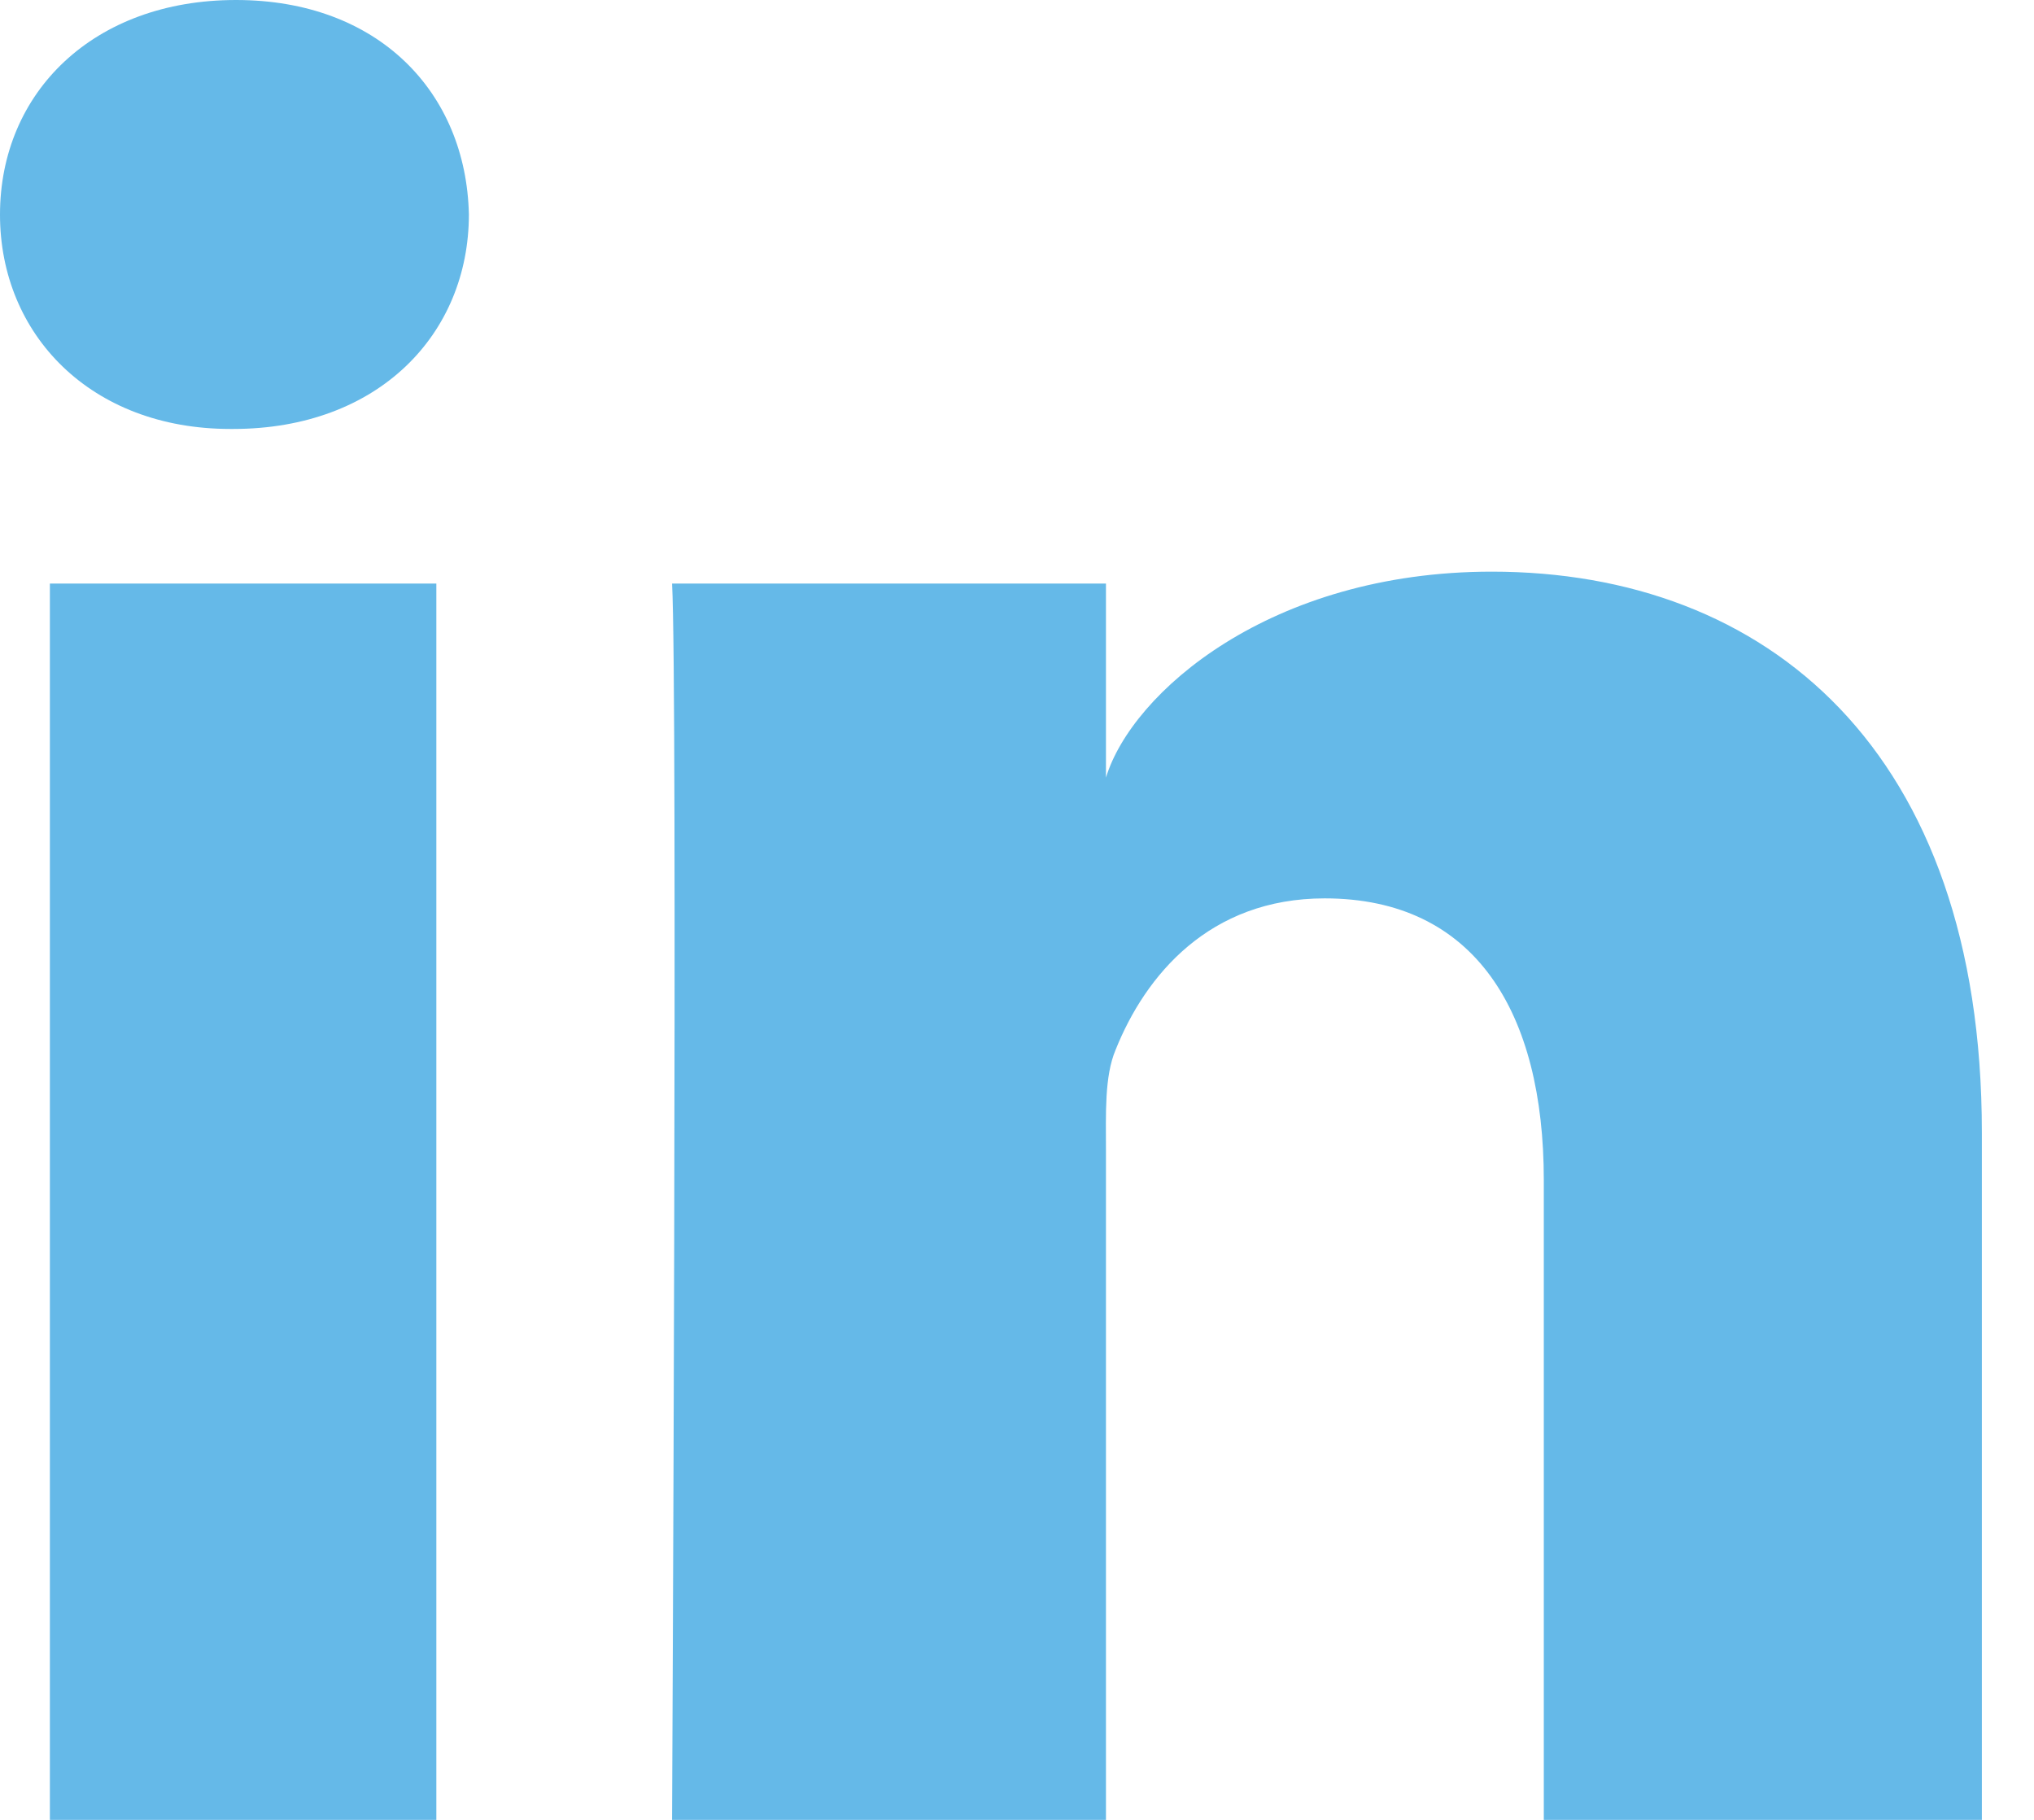
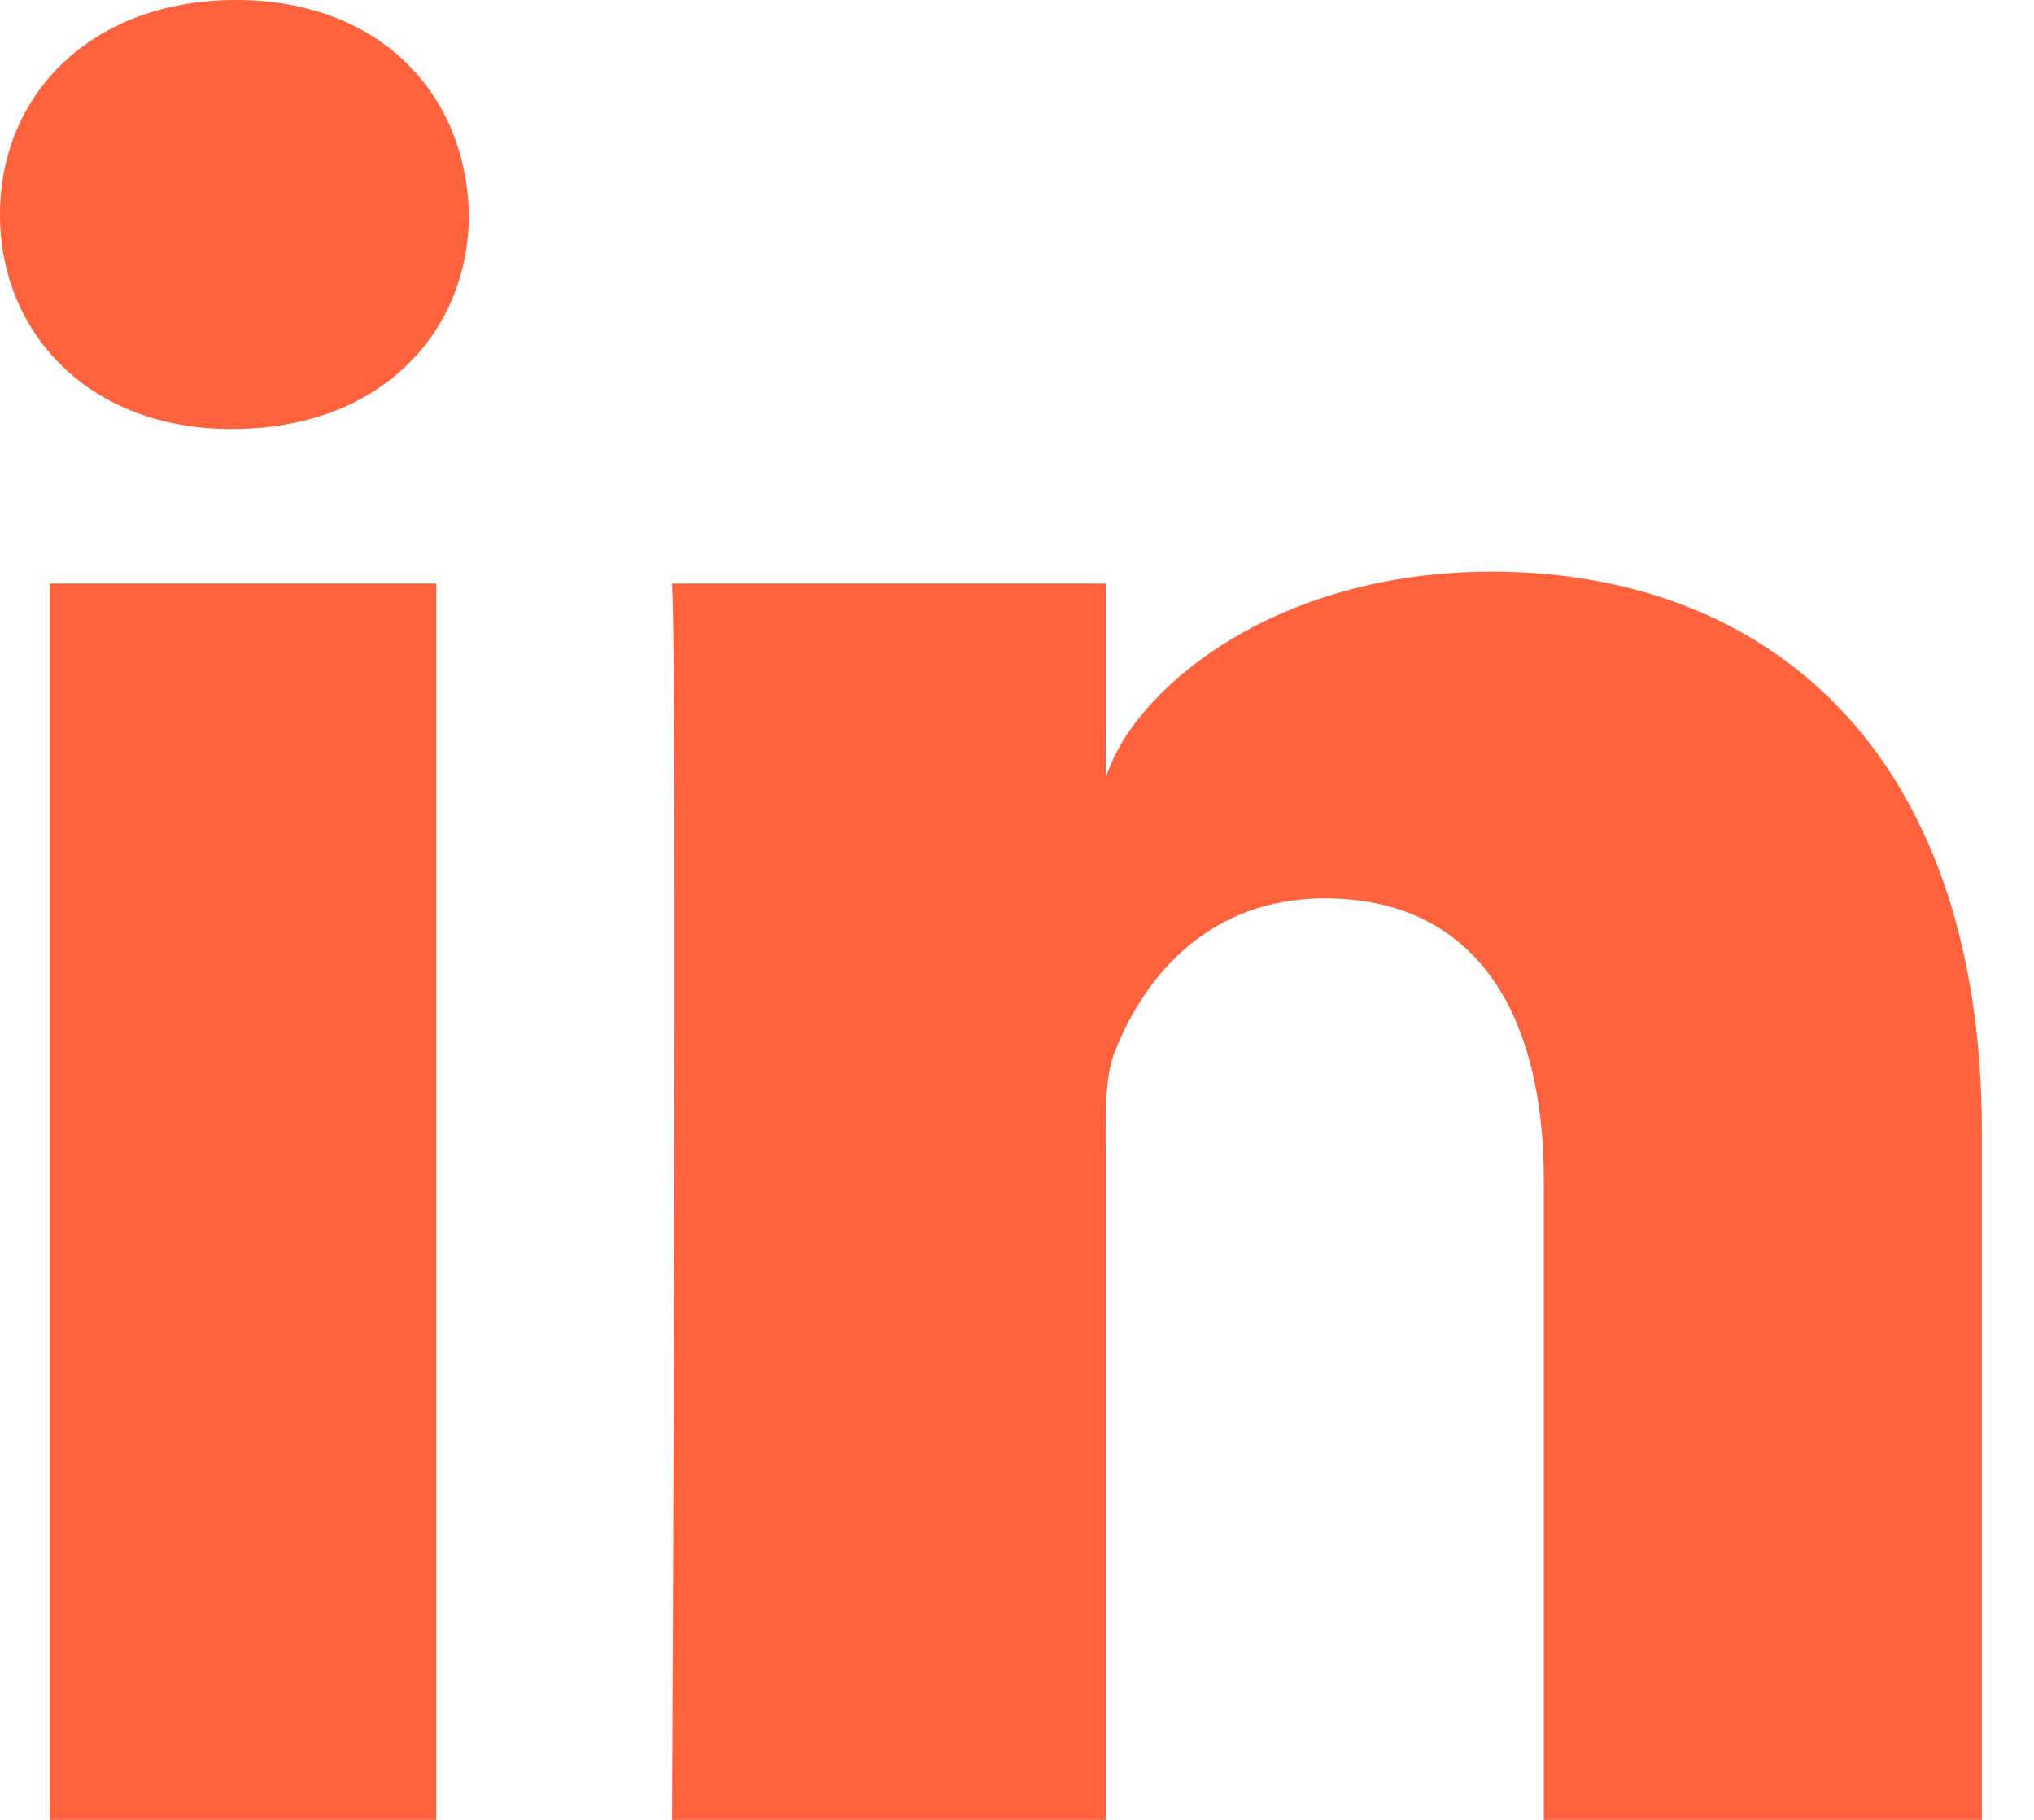
<svg xmlns="http://www.w3.org/2000/svg" width="19px" height="17px" viewBox="0 0 19 17" version="1.1">
  <defs />
-   <g id="A" stroke="none" stroke-width="1" fill="none" fill-rule="evenodd">
-     <g id="article" transform="translate(-456, -3654)" fill="#65b9e8">
-       <g id="share" transform="translate(202, 3654)">
-         <path d="M254.466,5.451 L258.076,5.451 L258.076,17 L254.466,17 L254.466,5.451 Z M256.178,4.007 L256.152,4.007 C254.847,4.007 254,3.124 254,2.005 C254,0.864 254.872,1.39444012e-13 256.204,1.39444012e-13 C257.535,1.39444012e-13 258.354,0.862 258.38,2.002 C258.38,3.121 257.535,4.007 256.178,4.007 L256.178,4.007 Z M272.513,17 L268.421,17 L268.421,11.024 C268.421,9.46 267.782,8.392 266.374,8.392 C265.297,8.392 264.699,9.112 264.421,9.807 C264.316,10.056 264.331,10.403 264.331,10.751 L264.331,17 L260.278,17 C260.278,17 260.331,6.414 260.278,5.451 L264.331,5.451 L264.331,7.264 C264.572,6.471 265.866,5.34 267.935,5.34 C270.499,5.34 272.513,7.002 272.513,10.579 L272.513,17 L272.513,17 Z" id="linkedin-social" />
-       </g>
+   <g id="Page-1" stroke="none" stroke-width="1" fill="none" fill-rule="evenodd">
+     <g id="linkedin-social" fill="#FF633D" fill-rule="nonzero">
+       <path d="M0.466,5.451 L4.076,5.451 L4.076,17 L0.466,17 L0.466,5.451 Z M2.178,4.007 L2.152,4.007 C0.847,4.007 0,3.124 0,2.005 C0,0.864 0.872,1.4033219e-13 2.204,1.4033219e-13 C3.535,1.4033219e-13 4.354,0.862 4.38,2.002 C4.38,3.121 3.535,4.007 2.178,4.007 L2.178,4.007 Z M18.513,17 L14.421,17 L14.421,11.024 C14.421,9.46 13.782,8.392 12.374,8.392 C11.297,8.392 10.699,9.112 10.421,9.807 C10.316,10.056 10.331,10.403 10.331,10.751 L10.331,17 L6.278,17 C6.278,17 6.331,6.414 6.278,5.451 L10.331,5.451 L10.331,7.264 C10.572,6.471 11.866,5.34 13.935,5.34 C16.499,5.34 18.513,7.002 18.513,10.579 L18.513,17 L18.513,17 Z" />
    </g>
  </g>
</svg>
